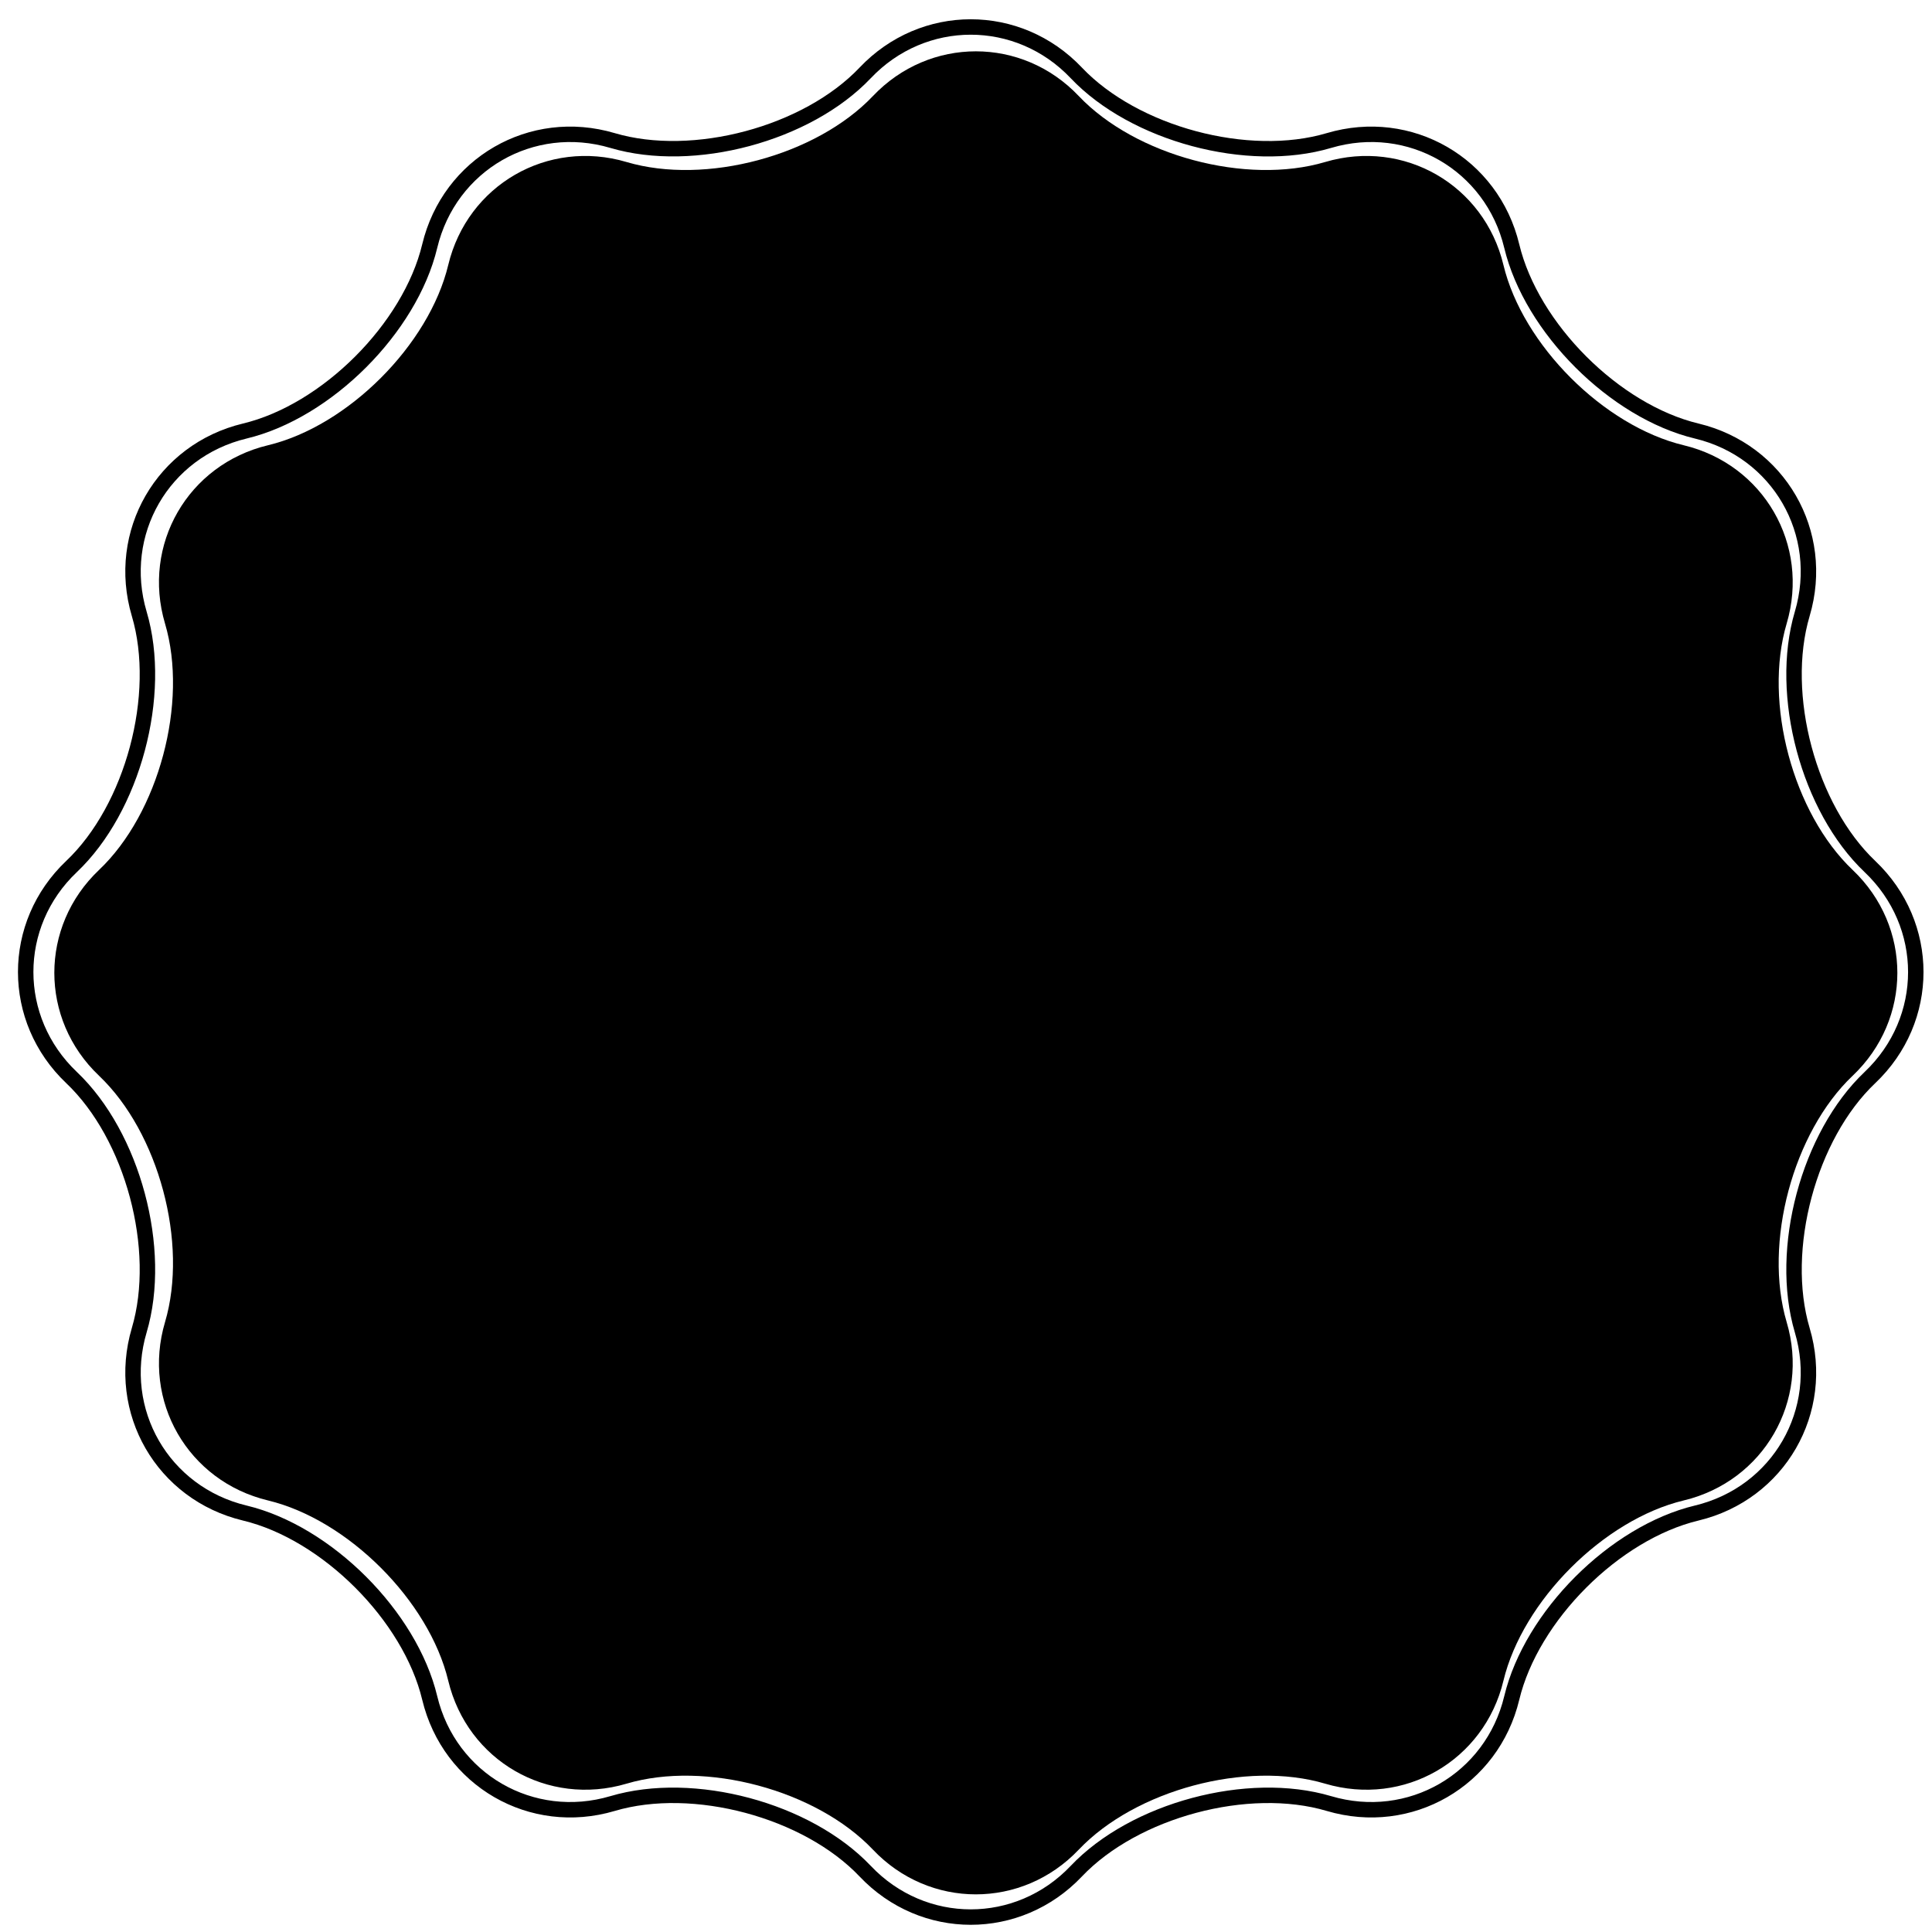
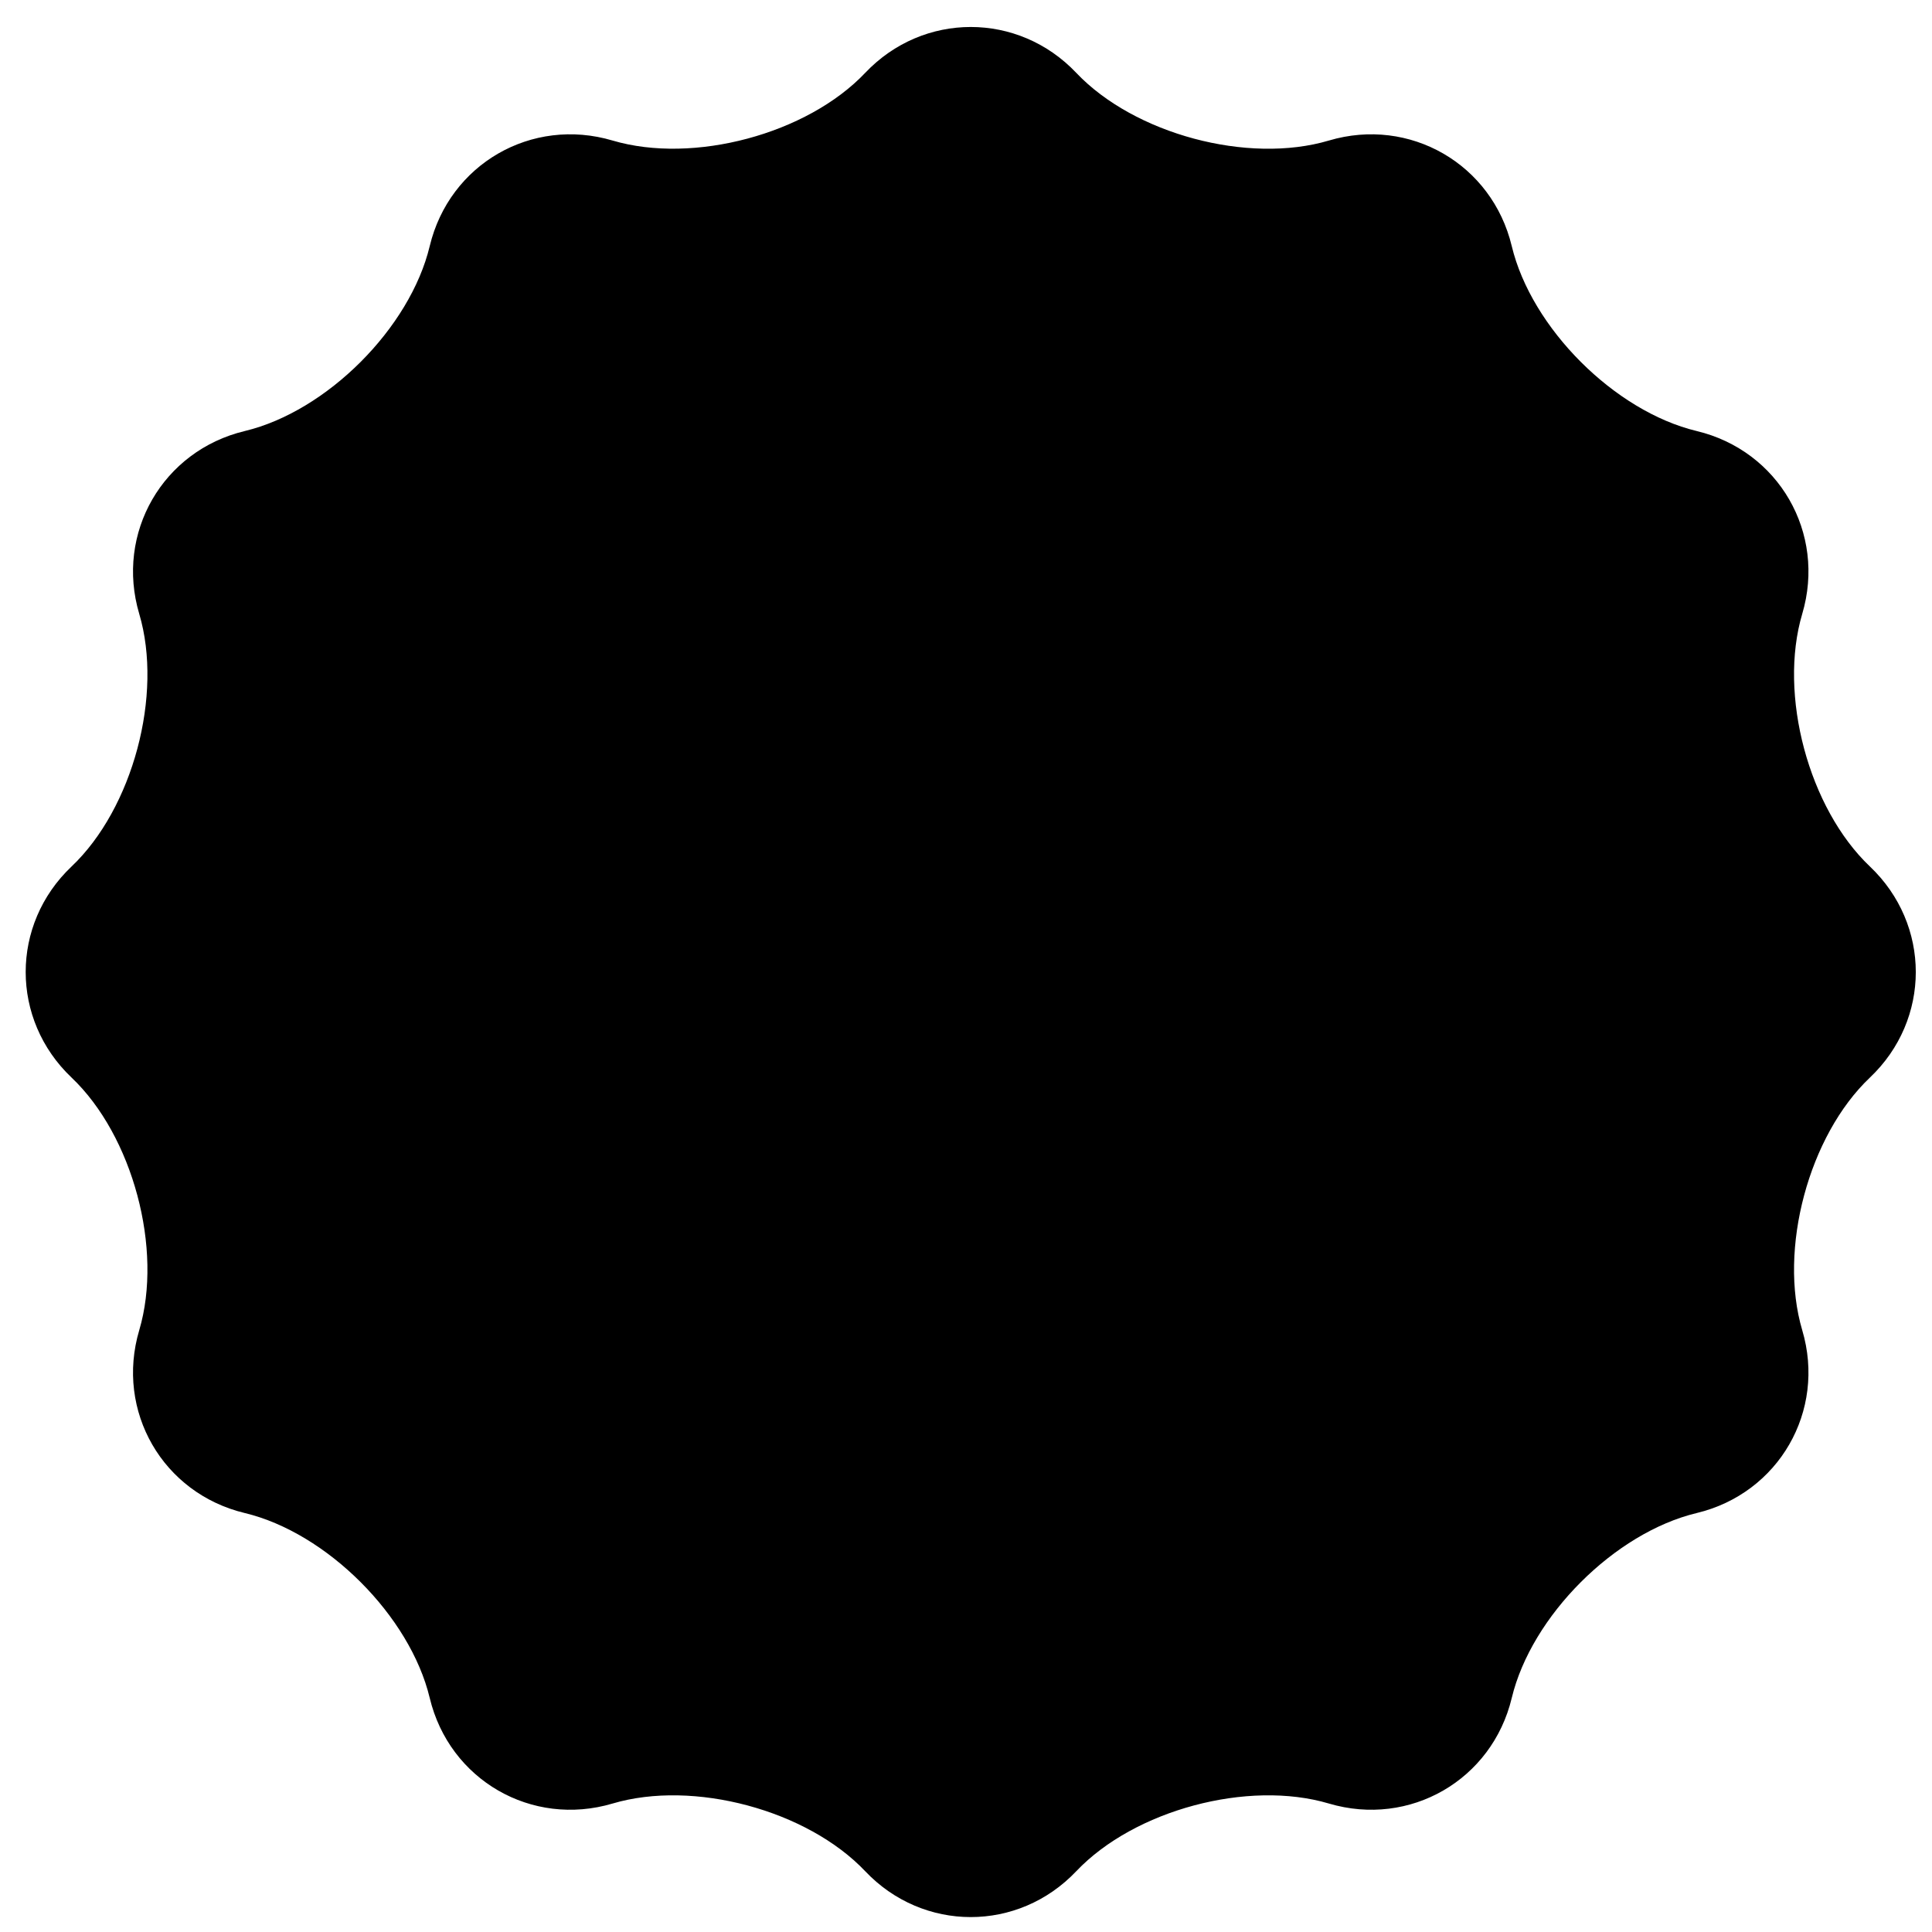
- <svg xmlns="http://www.w3.org/2000/svg" width="200" height="200" version="1.1" viewBox="0 0 500 500" xml:space="preserve">
-   <style type="text/css">
-       .st0{fill:#fffff;}
-       .st1{fill:none;stroke:#CABEBC;stroke-width:2;stroke-miterlimit:10;}
-    </style>
-   <path class="st0" d="m225.91 24.859c14.656-15.435 38.637-15.435 53.274 0 14.656 15.435 43.33 23.123 63.757 17.072 20.407-6.05 41.173 5.93 46.145 26.637 4.972 20.706 25.978 41.692 46.664 46.664s32.687 25.738 26.637 46.145c-6.05 20.407 1.637 49.1 17.072 63.757 15.435 14.656 15.435 38.637 0 53.274-15.435 14.656-23.123 43.33-17.072 63.757 6.05 20.407-5.93 41.173-26.637 46.145s-41.692 25.978-46.664 46.664c-4.972 20.706-25.738 32.687-46.145 26.637-20.407-6.05-49.1 1.637-63.757 17.072-14.656 15.435-38.637 15.435-53.274 0-14.656-15.435-43.33-23.123-63.757-17.072-20.407 6.05-41.173-5.93-46.145-26.637-4.972-20.706-25.978-41.692-46.664-46.664-20.706-4.972-32.687-25.738-26.637-46.145 6.05-20.407-1.637-49.1-17.072-63.757-15.435-14.656-15.435-38.637 0-53.274 15.435-14.636 23.123-43.33 17.072-63.757-6.05-20.407 5.93-41.173 26.637-46.145 20.706-4.972 41.692-25.978 46.664-46.664 4.972-20.706 25.738-32.687 46.145-26.637 20.427 6.05 49.1-1.637 63.757-17.072z" style="stroke-width:1.997" />
-   <path class="st1" d="m223.91 18.859c15.016-15.834 39.616-15.834 54.632 0 15.016 15.834 44.448 23.722 65.374 17.512 20.926-6.21 42.232 6.09 47.323 27.316s26.637 42.771 47.862 47.862 33.526 26.377 27.316 47.323c-6.21 20.926 1.677 50.338 17.512 65.374 15.834 15.036 15.834 39.616 0 54.631-15.834 15.016-23.722 44.448-17.512 65.374 6.21 20.926-6.09 42.232-27.316 47.323s-42.771 26.637-47.862 47.862-26.377 33.526-47.323 27.316c-20.926-6.21-50.338 1.677-65.374 17.512-15.016 15.834-39.616 15.834-54.632 0s-44.448-23.722-65.374-17.512c-20.926 6.21-42.232-6.09-47.323-27.316-5.092-21.226-26.637-42.771-47.862-47.862s-33.526-26.377-27.316-47.323c6.21-20.926-1.677-50.338-17.512-65.374-15.834-15.036-15.834-39.616 0-54.631 15.834-15.016 23.722-44.448 17.512-65.374-6.21-20.926 6.09-42.232 27.316-47.323s42.771-26.637 47.862-47.862c5.092-21.226 26.377-33.526 47.323-27.316 20.926 6.19 50.358-1.677 65.374-17.512z" style="fill:none;stroke-miterlimit:10;stroke-width:3.994;stroke:#000" />
+ <svg xmlns="http://www.w3.org/2000/svg" version="1.1" viewBox="0 0 500 500" xml:space="preserve">
+   <path class="cakes_svg_1" d="m225.91 24.859c14.656-15.435 38.637-15.435 53.274 0 14.656 15.435 43.33 23.123 63.757 17.072 20.407-6.05 41.173 5.93 46.145 26.637 4.972 20.706 25.978 41.692 46.664 46.664s32.687 25.738 26.637 46.145c-6.05 20.407 1.637 49.1 17.072 63.757 15.435 14.656 15.435 38.637 0 53.274-15.435 14.656-23.123 43.33-17.072 63.757 6.05 20.407-5.93 41.173-26.637 46.145s-41.692 25.978-46.664 46.664c-4.972 20.706-25.738 32.687-46.145 26.637-20.407-6.05-49.1 1.637-63.757 17.072-14.656 15.435-38.637 15.435-53.274 0-14.656-15.435-43.33-23.123-63.757-17.072-20.407 6.05-41.173-5.93-46.145-26.637-4.972-20.706-25.978-41.692-46.664-46.664-20.706-4.972-32.687-25.738-26.637-46.145 6.05-20.407-1.637-49.1-17.072-63.757-15.435-14.656-15.435-38.637 0-53.274 15.435-14.636 23.123-43.33 17.072-63.757-6.05-20.407 5.93-41.173 26.637-46.145 20.706-4.972 41.692-25.978 46.664-46.664 4.972-20.706 25.738-32.687 46.145-26.637 20.427 6.05 49.1-1.637 63.757-17.072z" />
+   <path class="cakes_svg_2" d="m223.91 18.859c15.016-15.834 39.616-15.834 54.632 0 15.016 15.834 44.448 23.722 65.374 17.512 20.926-6.21 42.232 6.09 47.323 27.316s26.637 42.771 47.862 47.862 33.526 26.377 27.316 47.323c-6.21 20.926 1.677 50.338 17.512 65.374 15.834 15.036 15.834 39.616 0 54.631-15.834 15.016-23.722 44.448-17.512 65.374 6.21 20.926-6.09 42.232-27.316 47.323s-42.771 26.637-47.862 47.862-26.377 33.526-47.323 27.316c-20.926-6.21-50.338 1.677-65.374 17.512-15.016 15.834-39.616 15.834-54.632 0s-44.448-23.722-65.374-17.512c-20.926 6.21-42.232-6.09-47.323-27.316-5.092-21.226-26.637-42.771-47.862-47.862s-33.526-26.377-27.316-47.323c6.21-20.926-1.677-50.338-17.512-65.374-15.834-15.036-15.834-39.616 0-54.631 15.834-15.016 23.722-44.448 17.512-65.374-6.21-20.926 6.09-42.232 27.316-47.323s42.771-26.637 47.862-47.862c5.092-21.226 26.377-33.526 47.323-27.316 20.926 6.19 50.358-1.677 65.374-17.512z" />
</svg>
